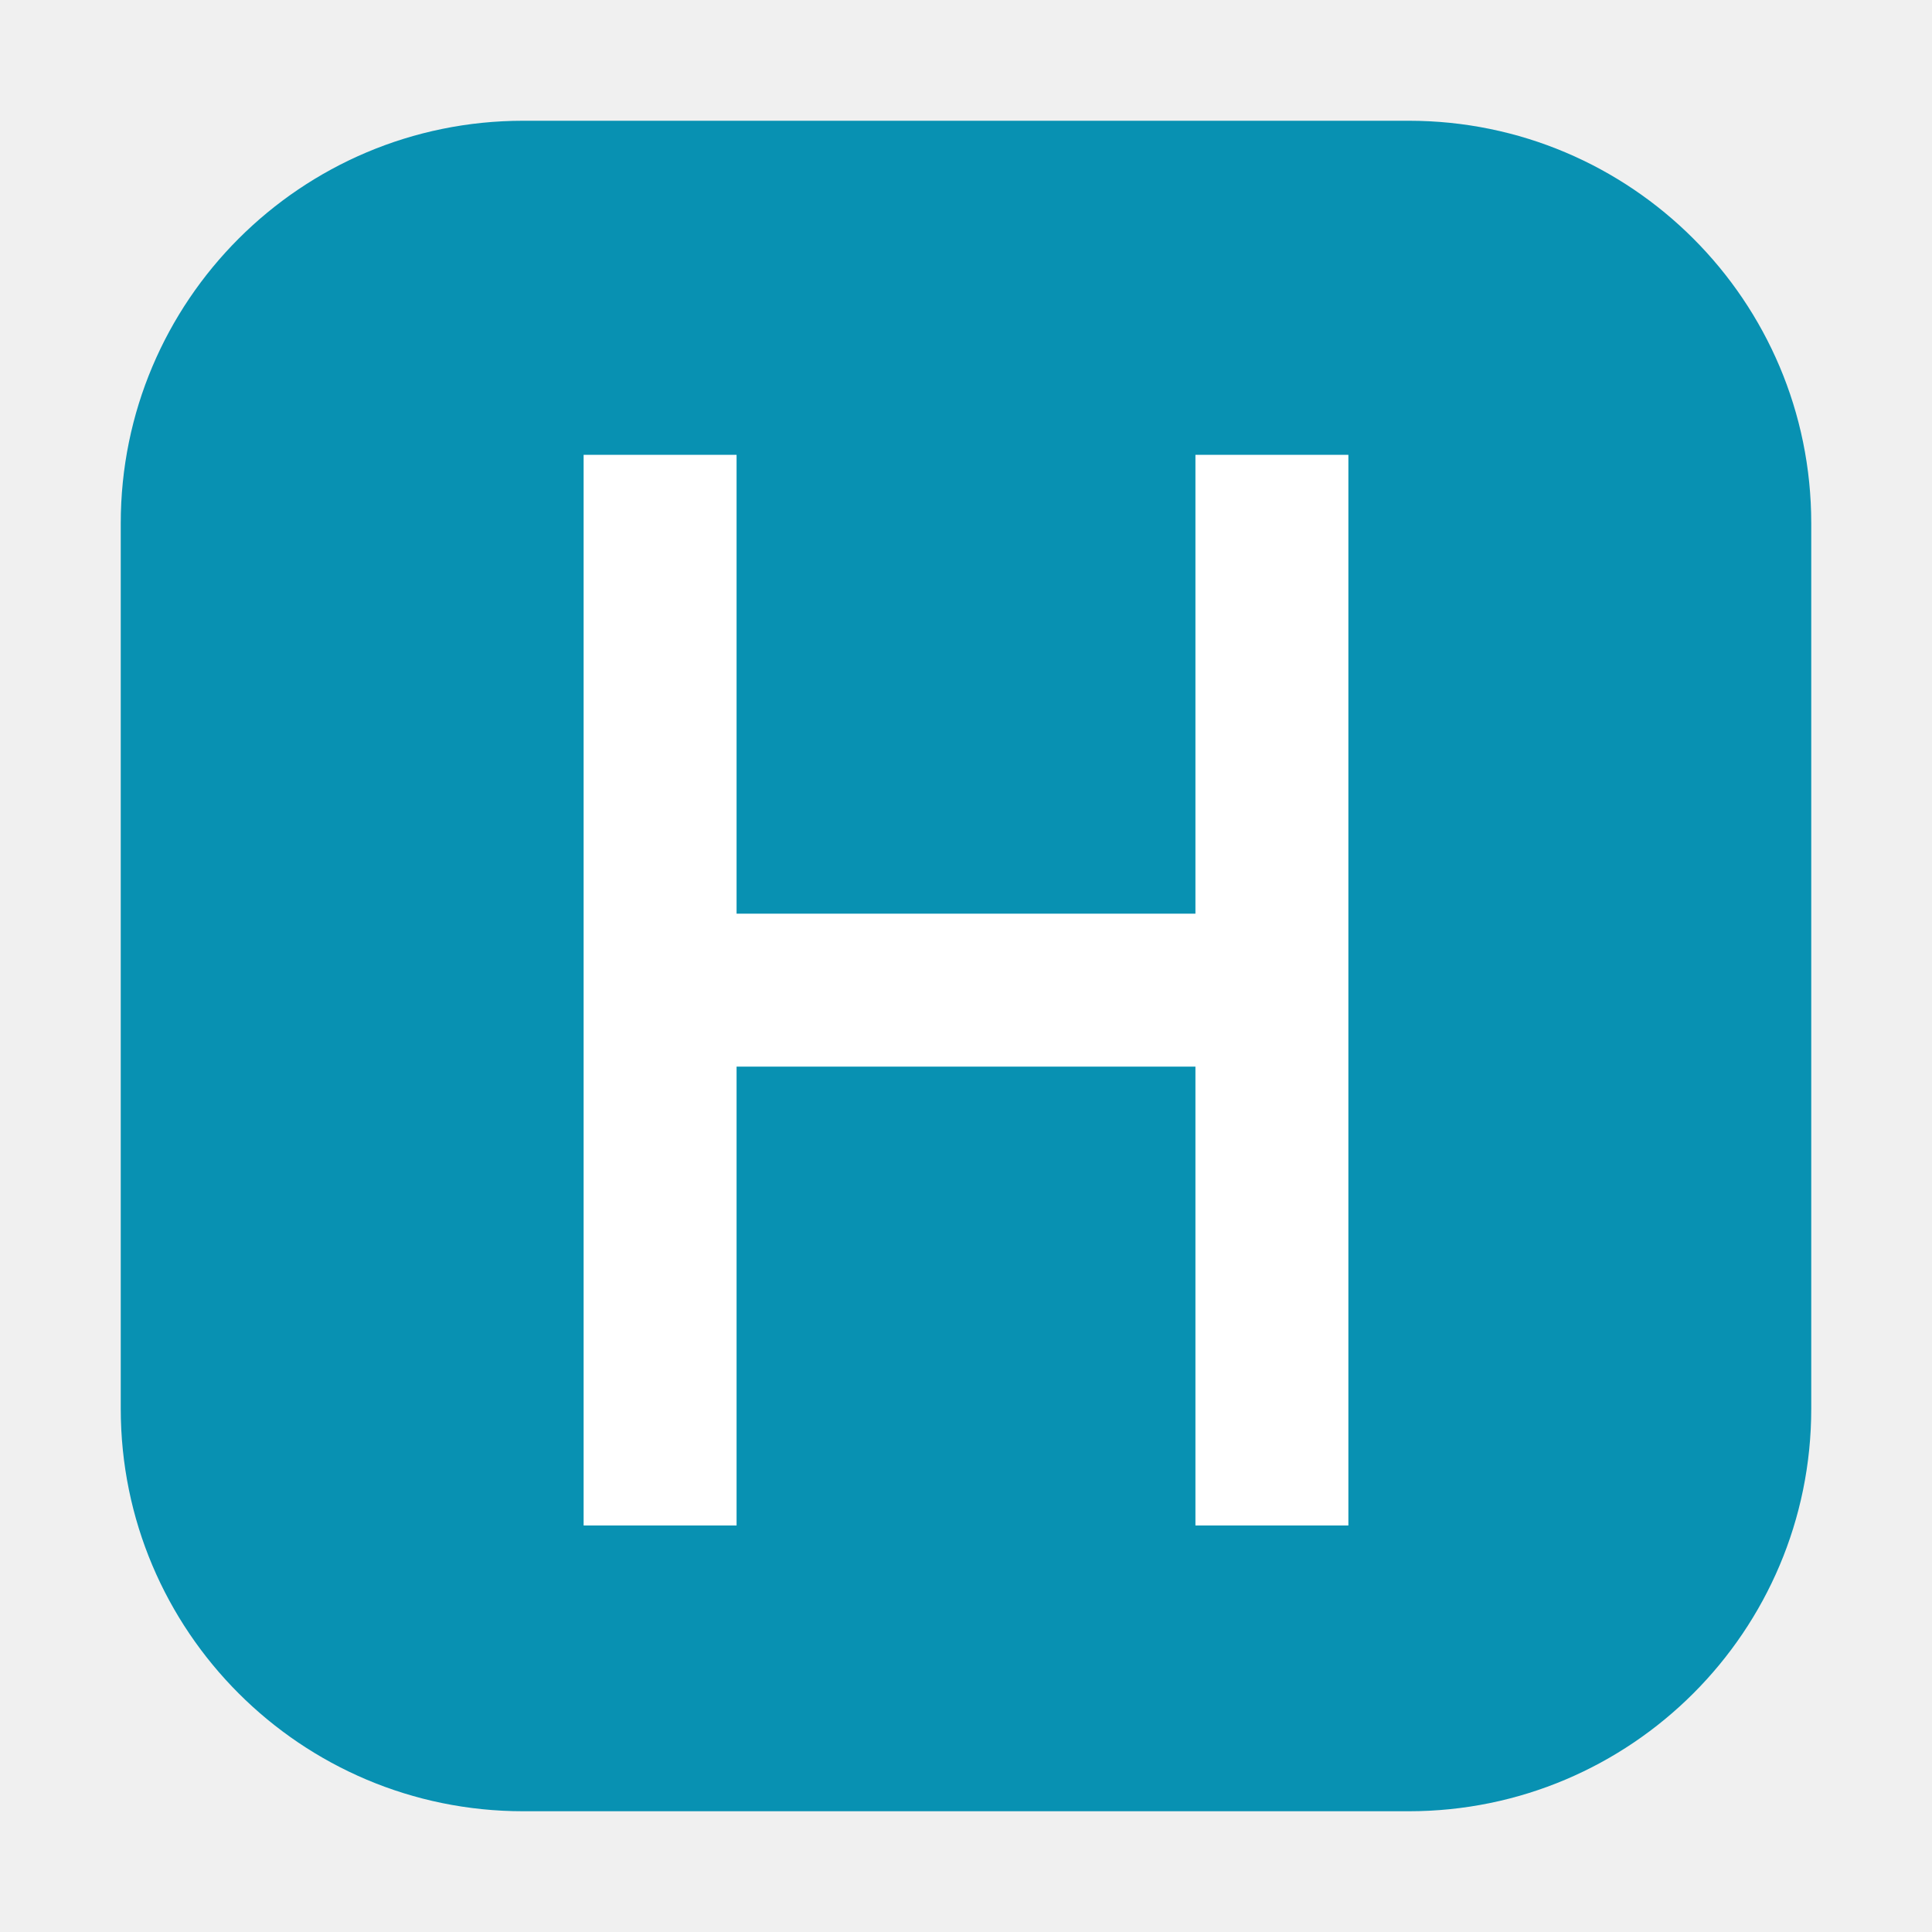
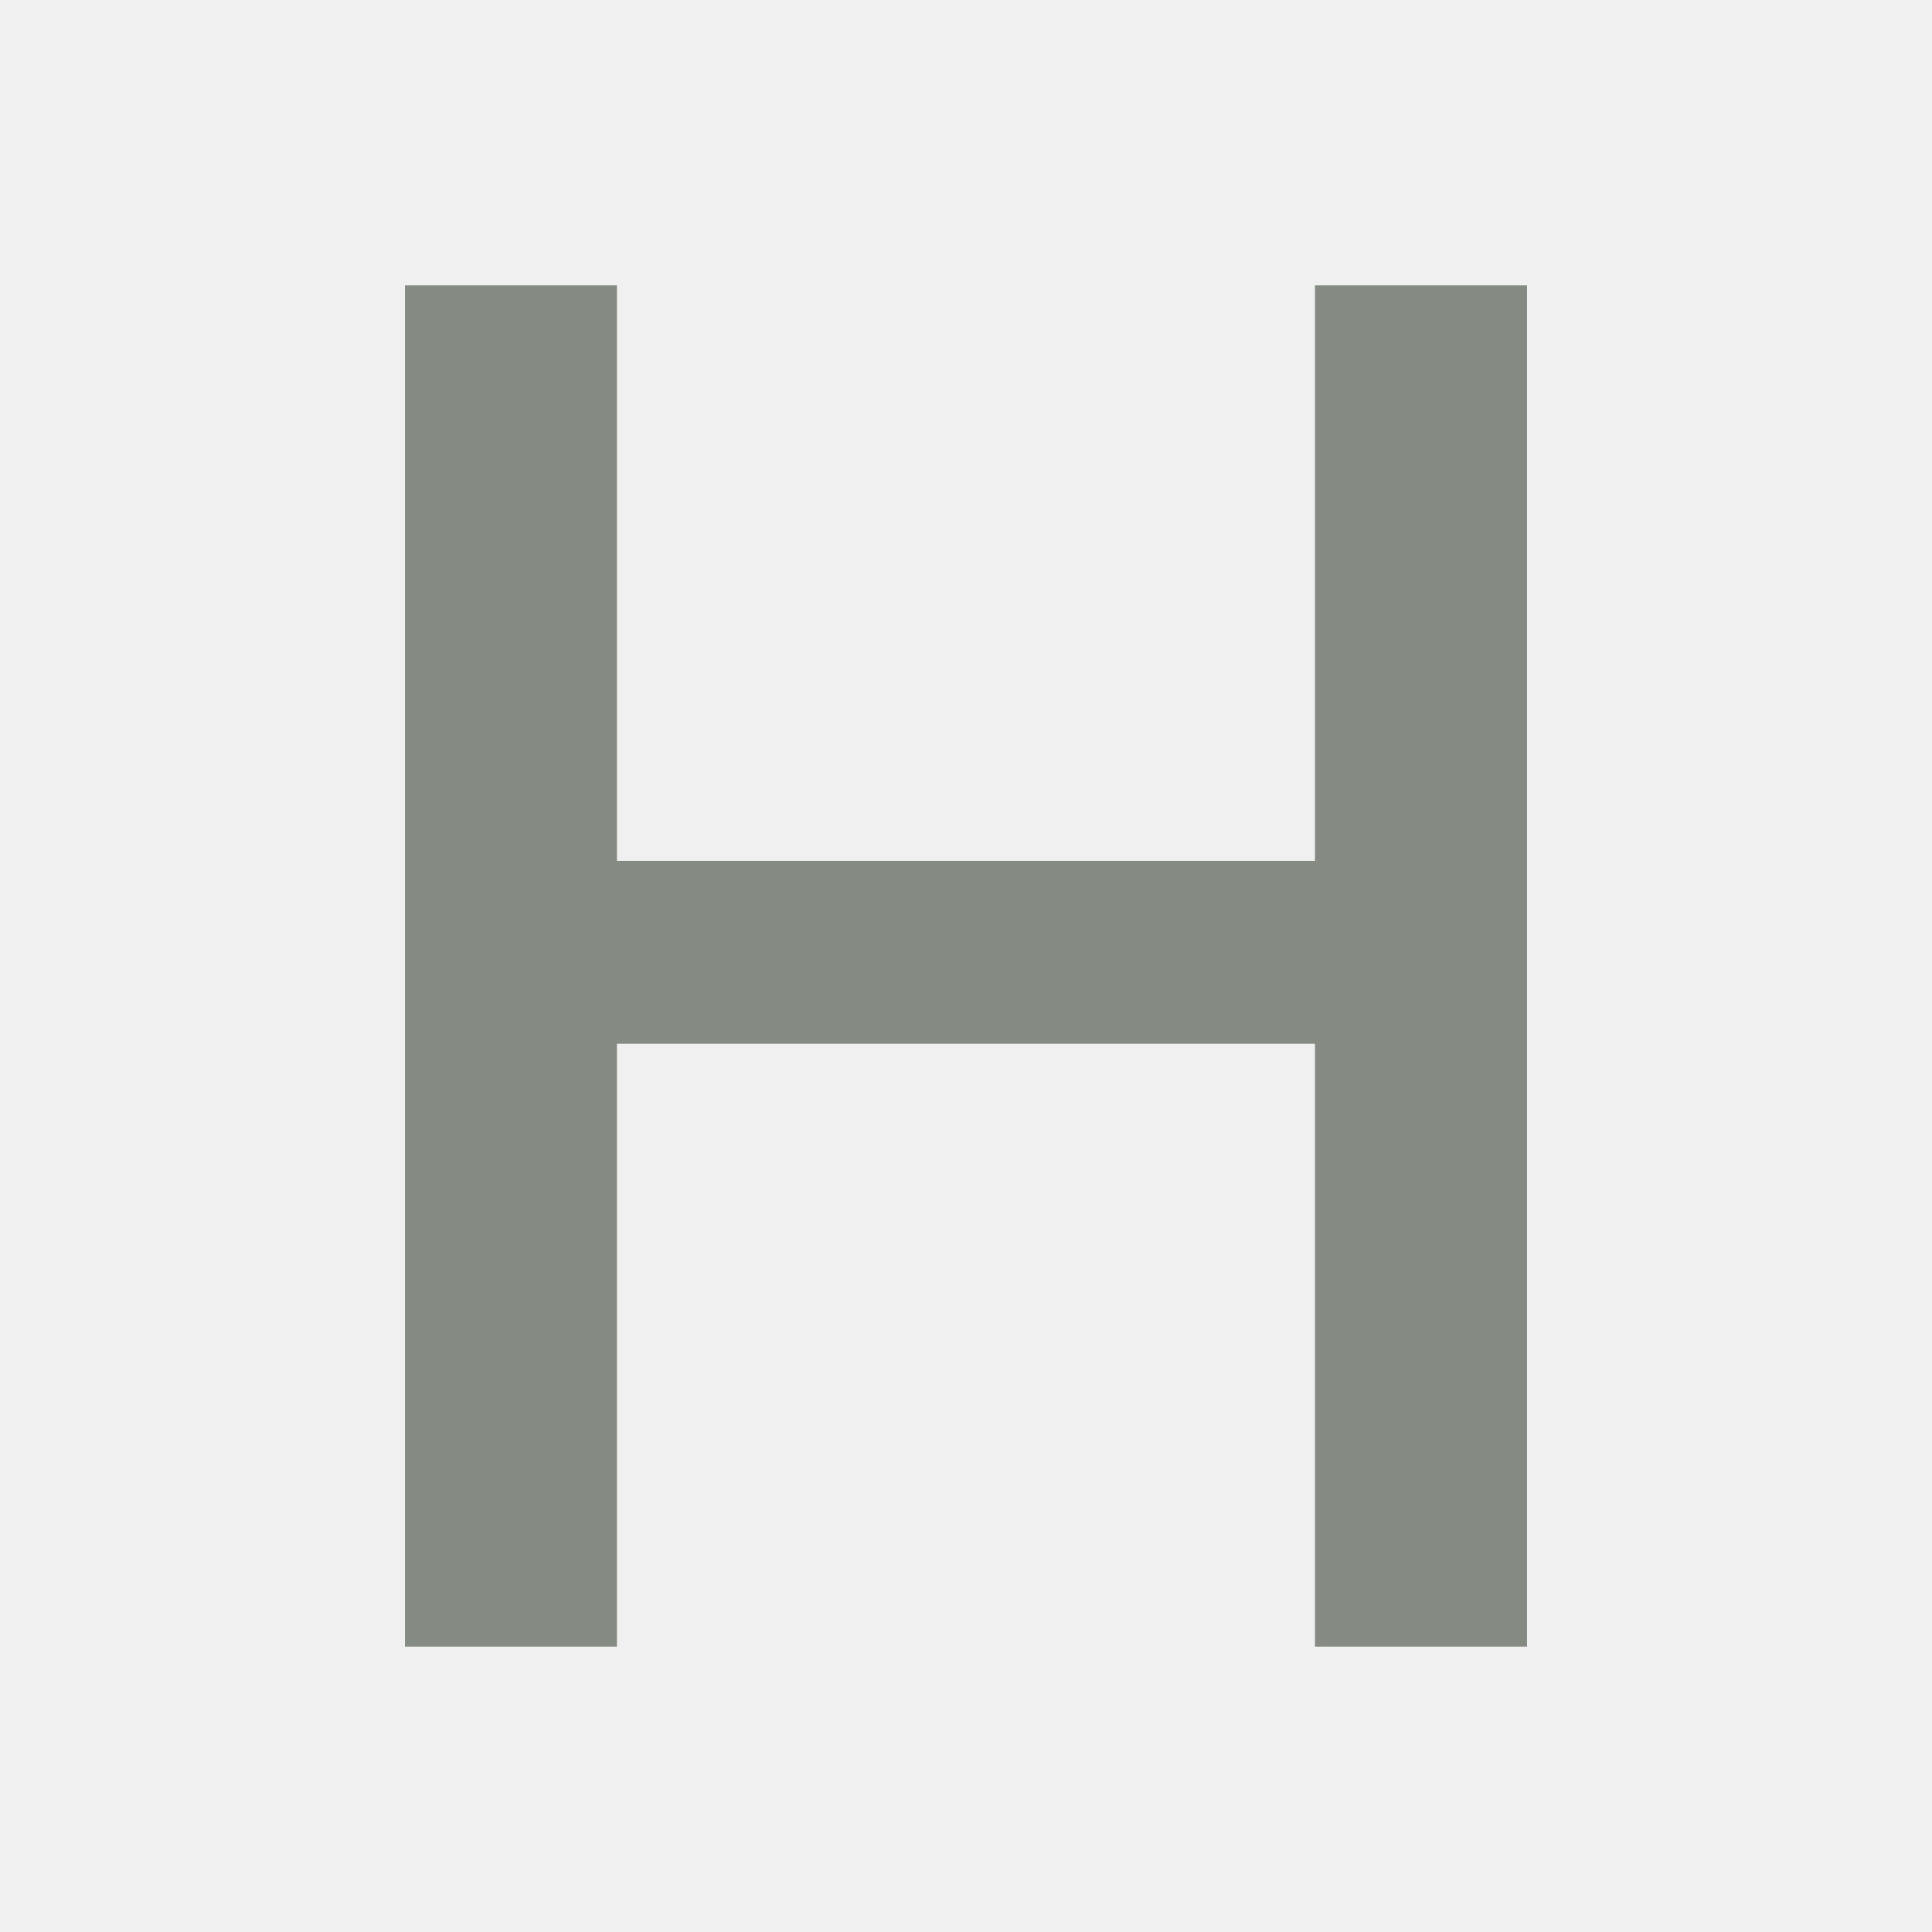
<svg xmlns="http://www.w3.org/2000/svg" viewBox="0 0 24 24">
-   <rect x="1.5" y="1.5" width="21" height="21" rx="5" fill="#0891b2" />
-   <path fill="#fff" d="M7.25 5.65h1.9v1.9h-1.9zM14.85 5.65h1.9v1.9h-1.9zM7.25 7.55h1.9v1.9h-1.9zM14.85 7.55h1.9v1.9h-1.9zM7.25 9.45h1.9v1.9h-1.9zM14.85 9.45h1.9v1.9h-1.9zM7.25 11.35h1.9v1.9h-1.9zM9.15 11.35h1.9v1.9h-1.9zM11.05 11.35h1.9v1.9h-1.9zM12.95 11.35h1.9v1.9h-1.9zM14.85 11.35h1.9v1.9h-1.9zM7.25 13.25h1.9v1.9h-1.9zM14.85 13.25h1.9v1.9h-1.9zM7.25 15.15h1.9v1.9h-1.9zM14.85 15.15h1.9v1.9h-1.9zM7.25 17.05h1.9v1.9h-1.9zM14.85 17.05h1.9v1.9h-1.9z" />
+   <path fill="#858B82" d="M5.031 20.455L5.031 3.545L7.664 3.545L7.664 10.694L16.335 10.694L16.335 3.545L18.969 3.545L18.969 20.455L16.335 20.455L16.335 12.966L7.664 12.966L7.664 20.455Z" />
</svg>
